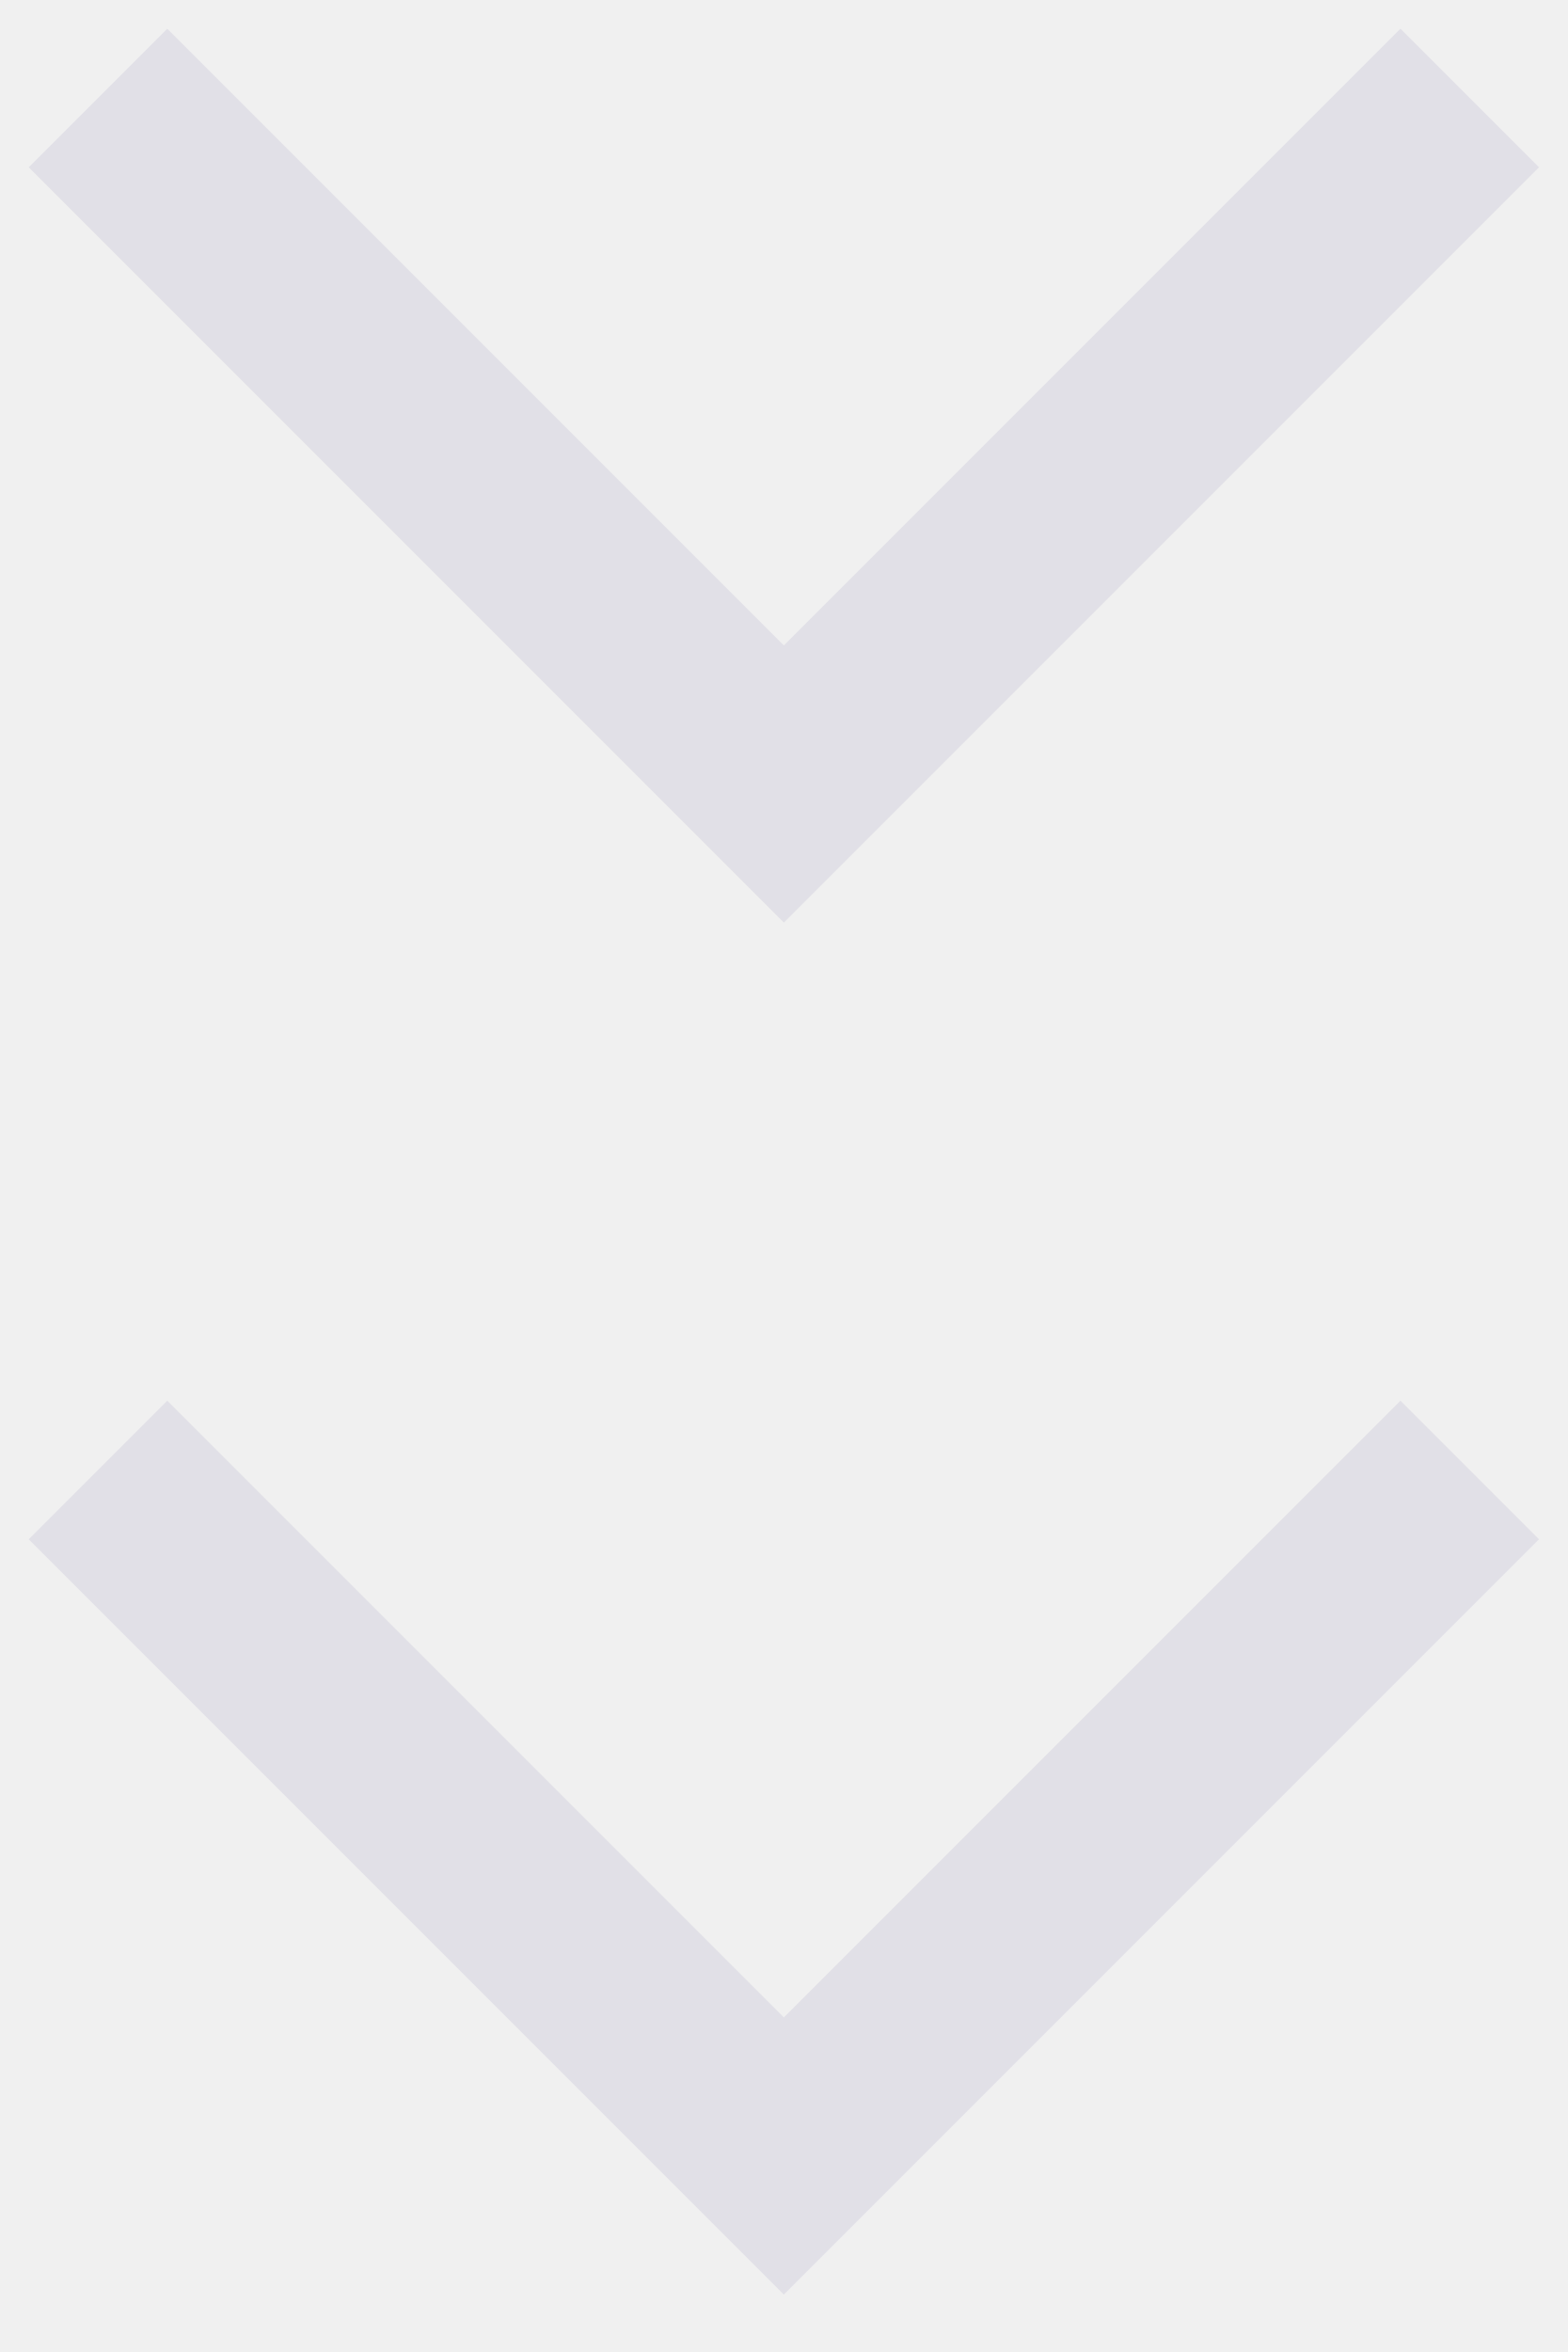
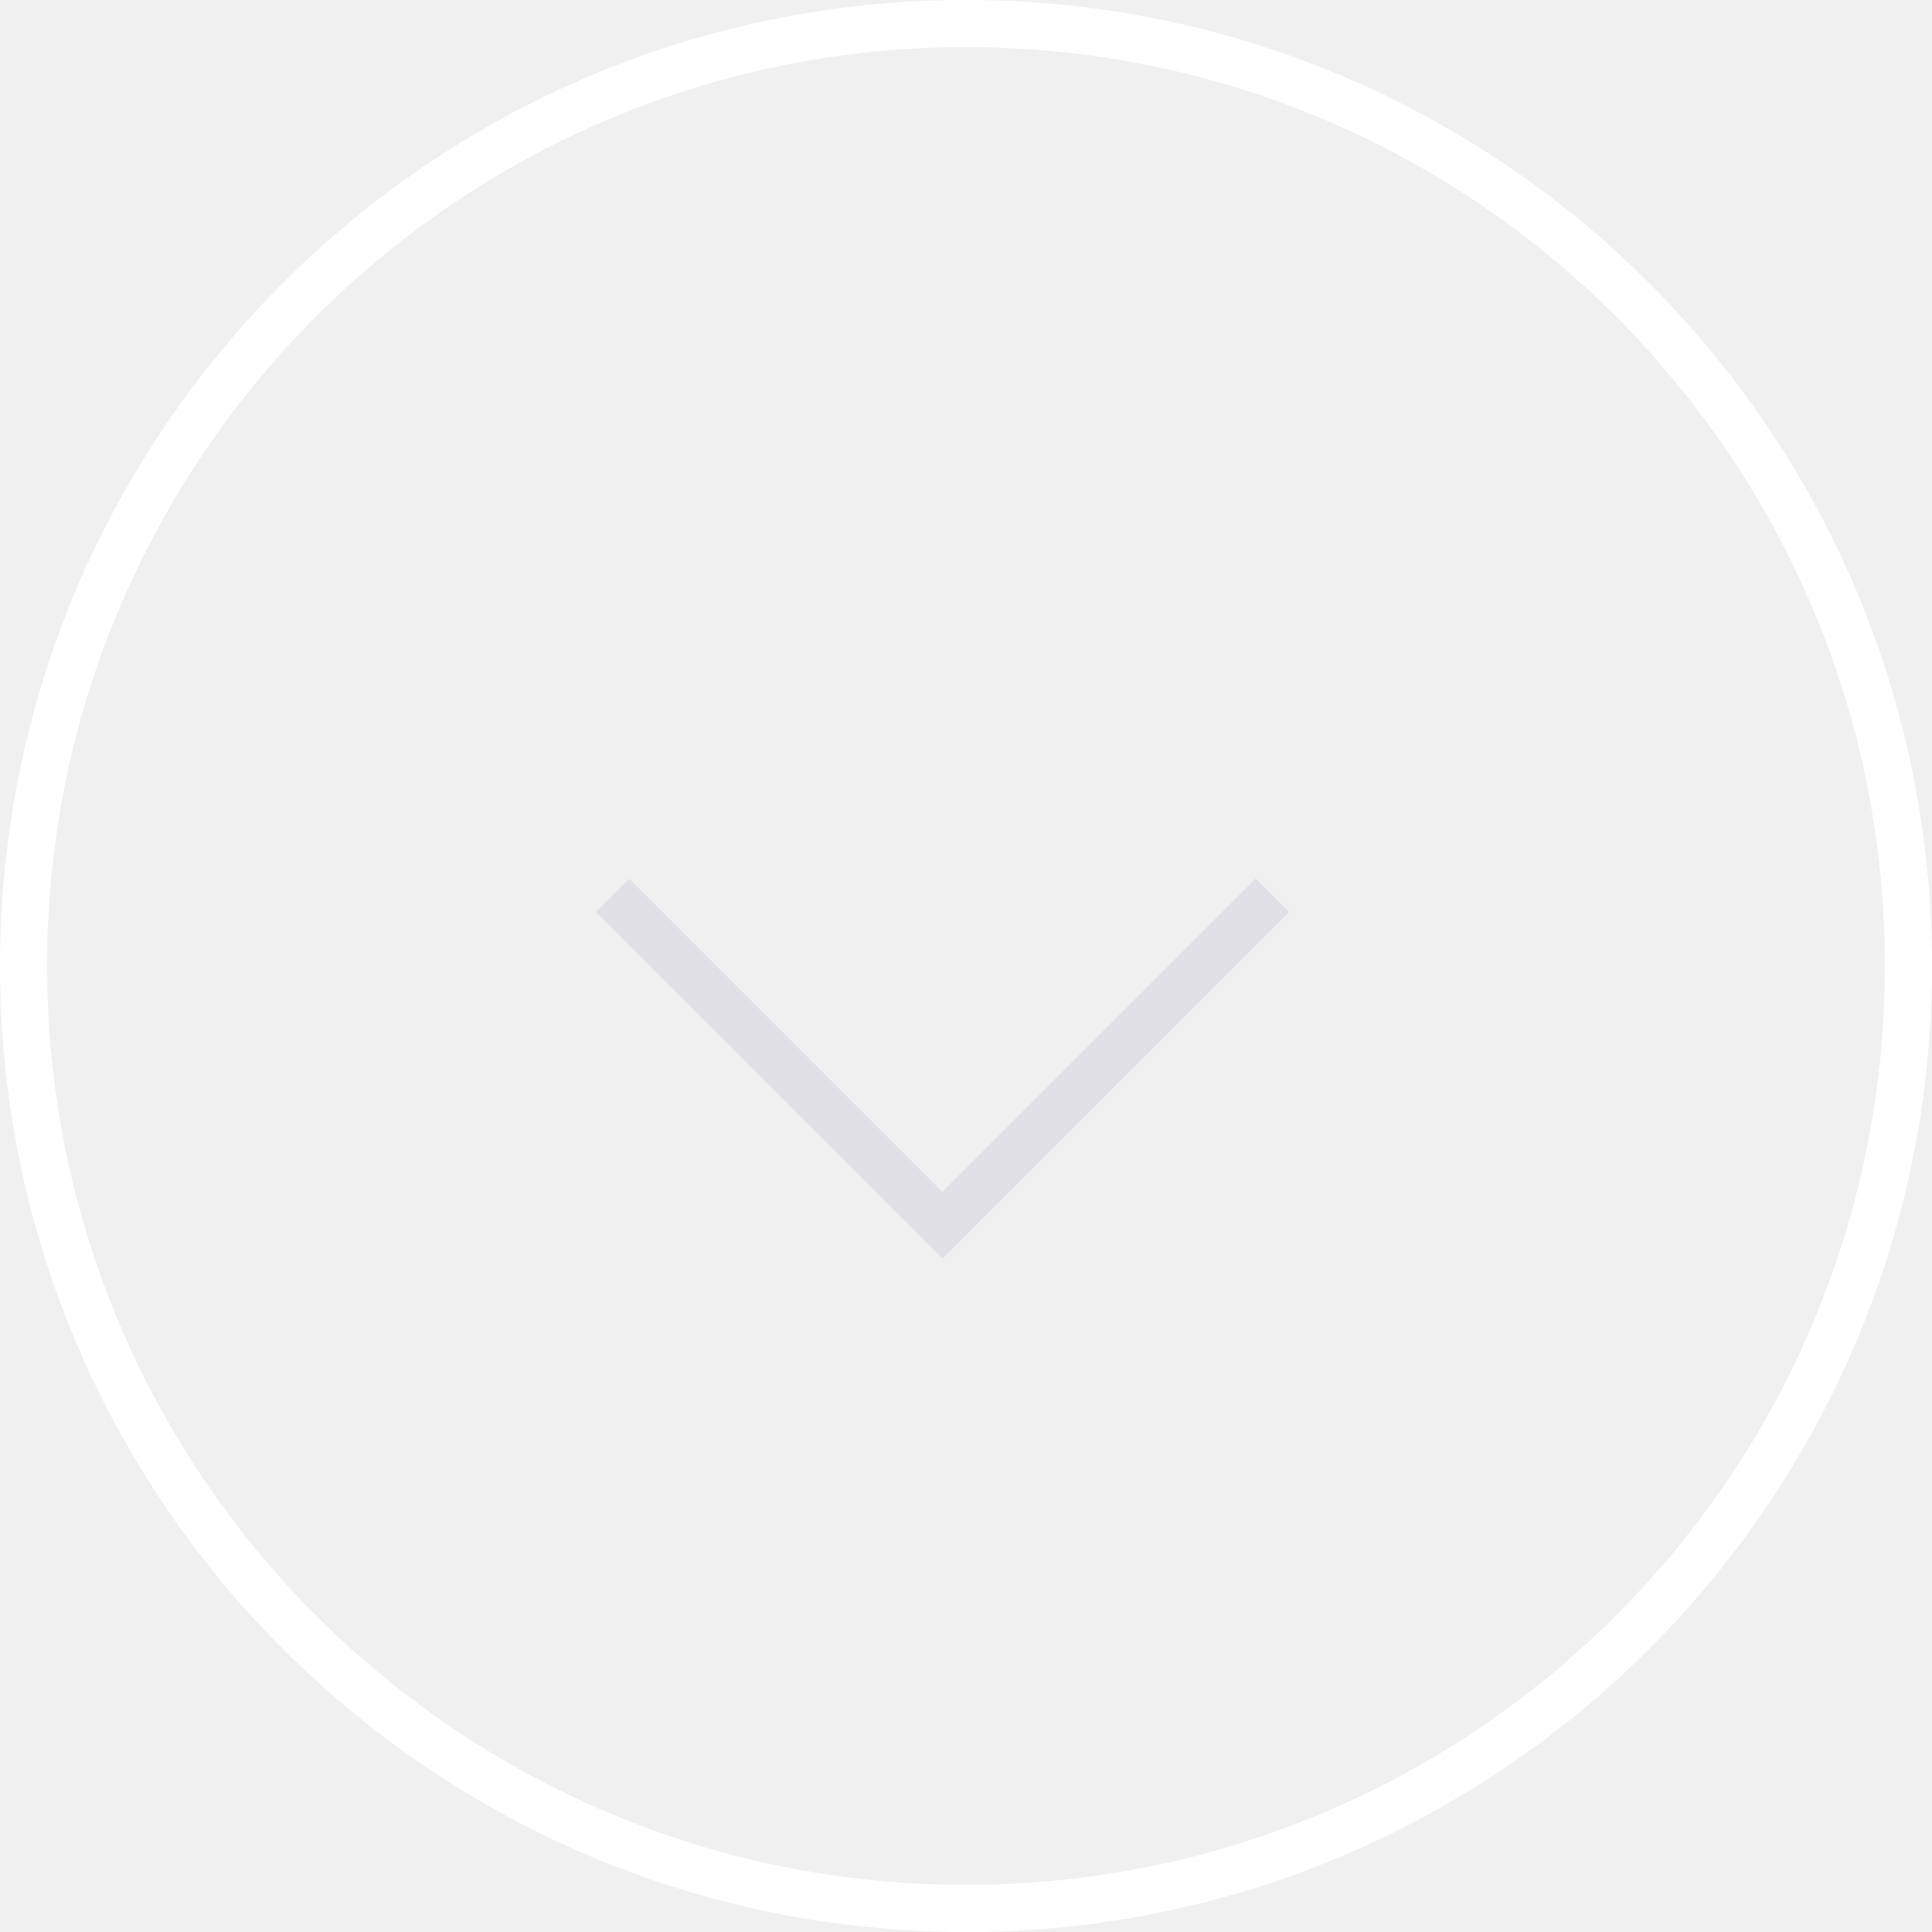
- <svg xmlns="http://www.w3.org/2000/svg" width="16" height="24" viewBox="0 0 16 24" fill="none">
-   <path d="M15 15L8 22L1 15" stroke="#E1E0E7" stroke-width="2" />
-   <path d="M15 1L8 8L1 1" stroke="#E1E0E7" stroke-width="2" />
+ <svg xmlns="http://www.w3.org/2000/svg" width="41" height="41" viewBox="0 0 41 41" fill="none">
+   <path d="M27 19L20 26L13 19" stroke="#E1E0E7" />
+   <rect x="0.5" y="0.5" width="40" height="40" rx="20" stroke="white" />
</svg>
